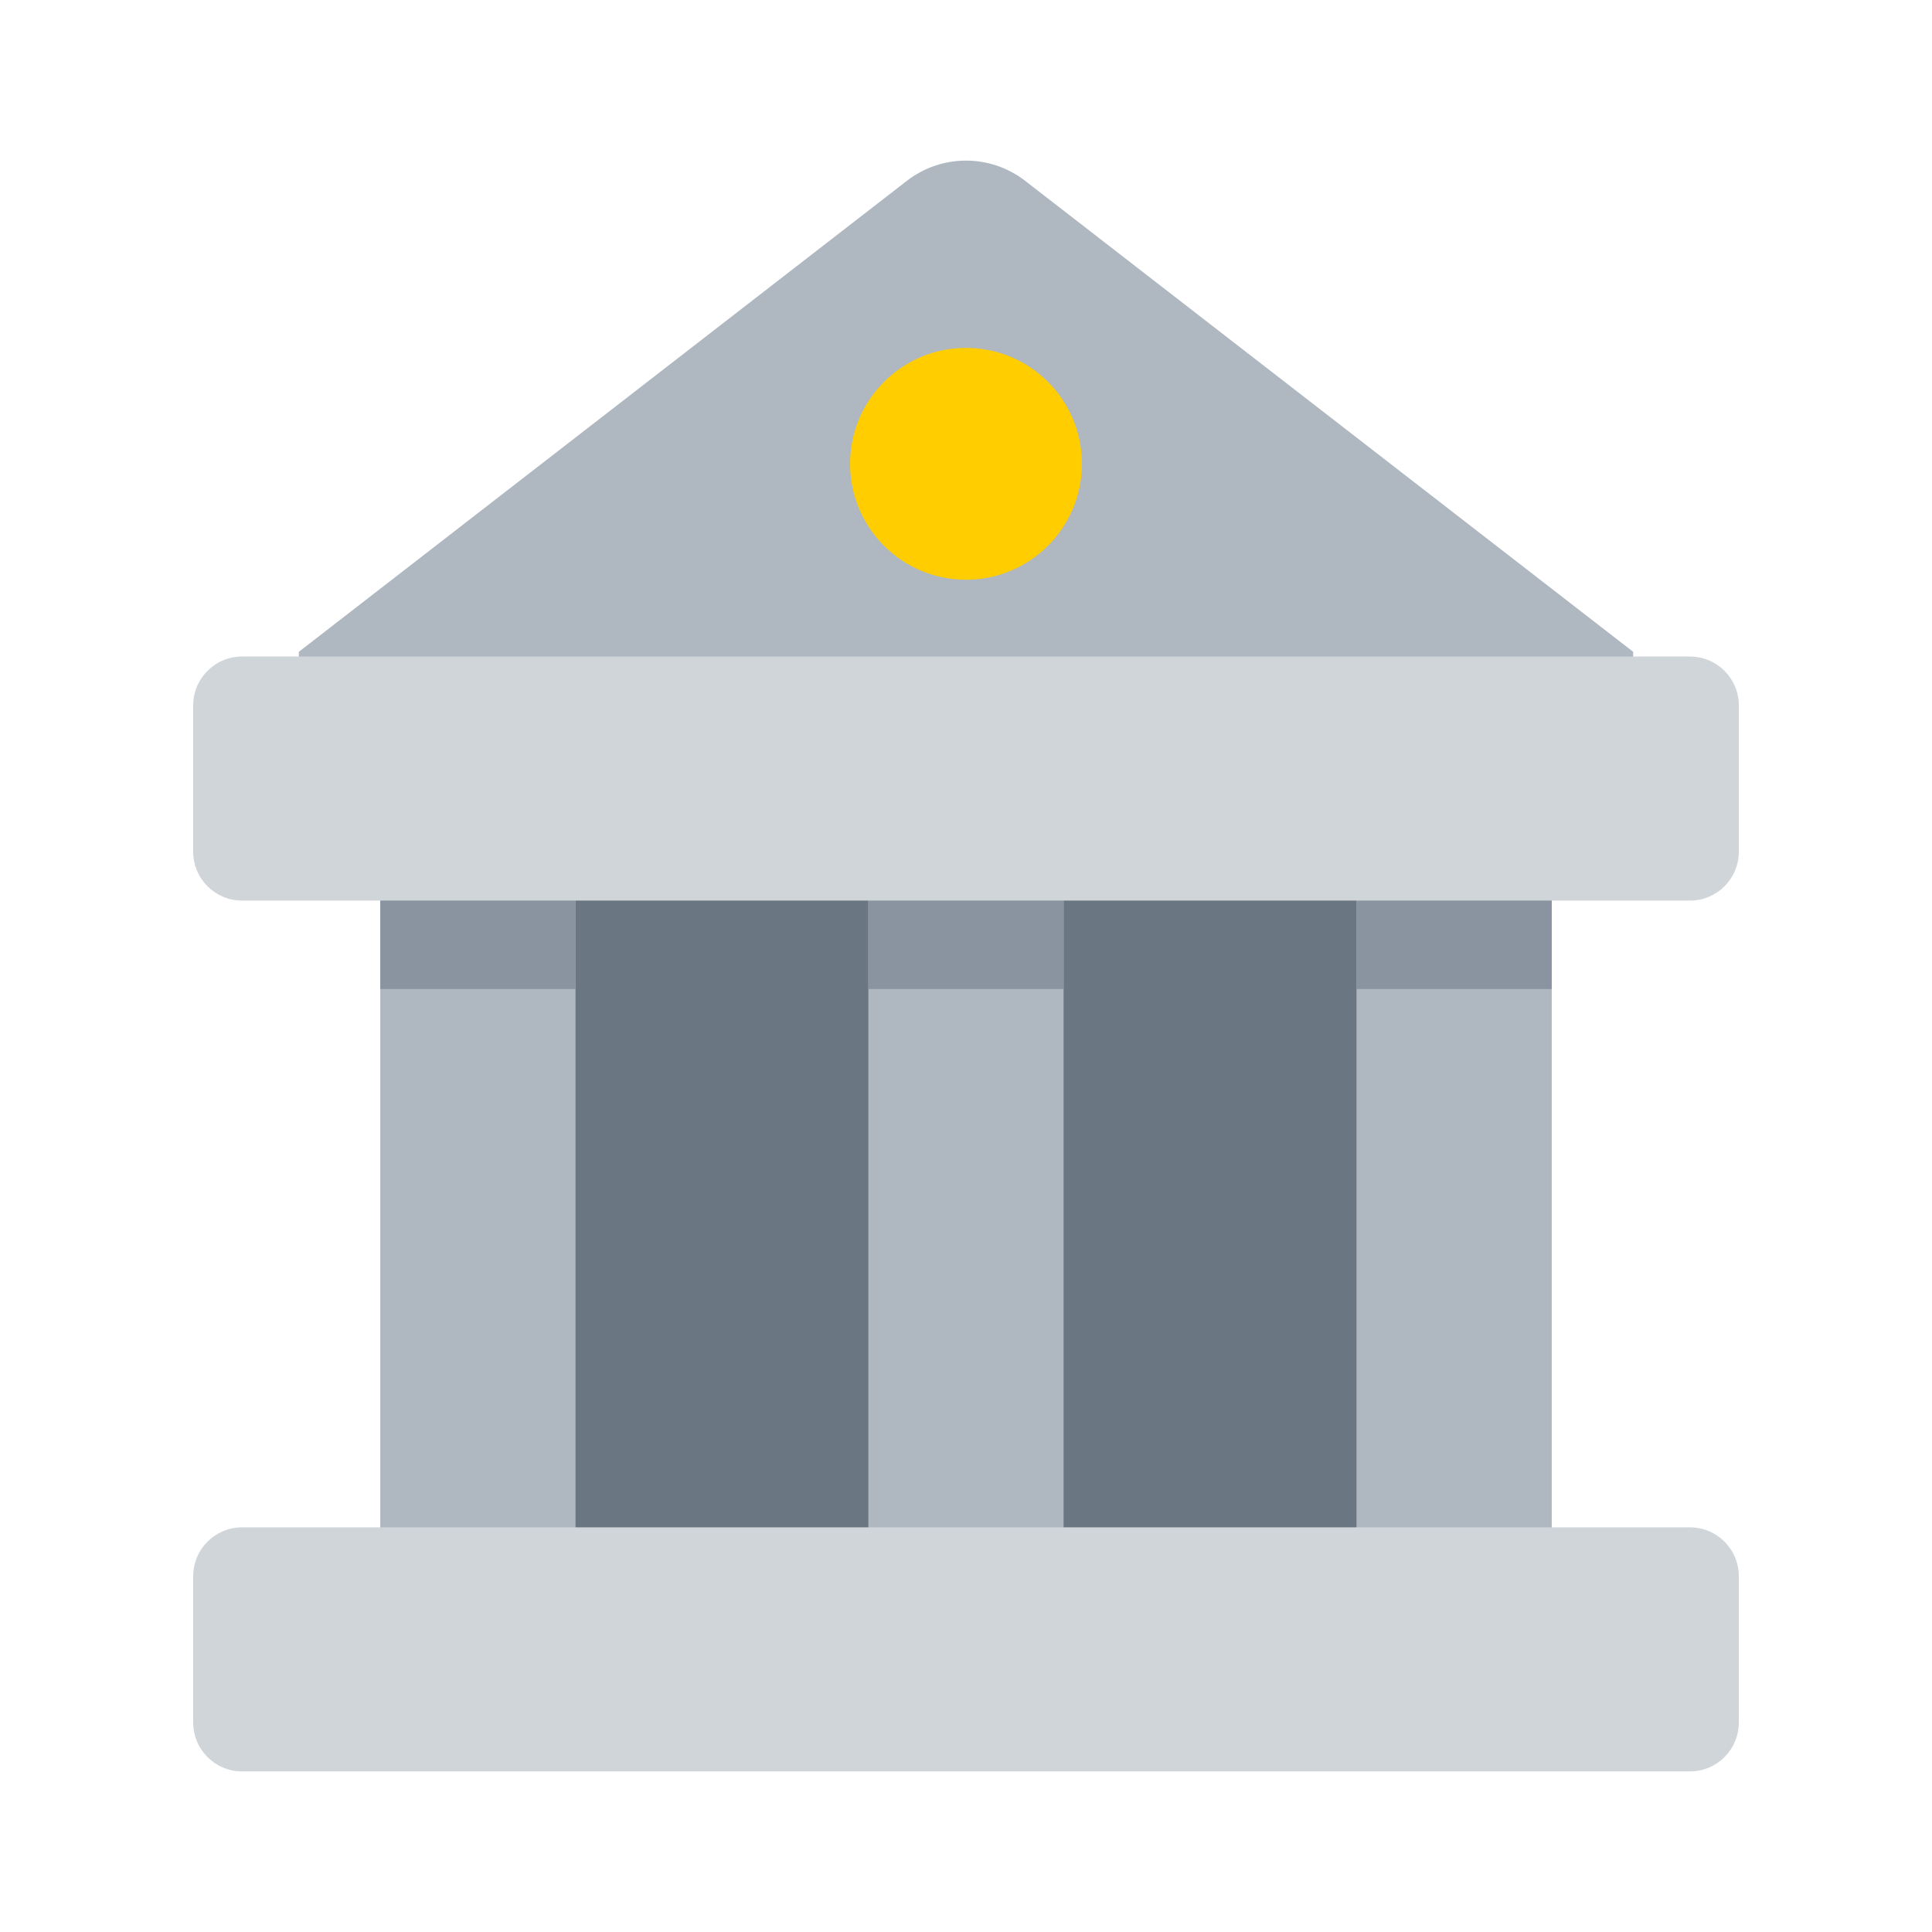
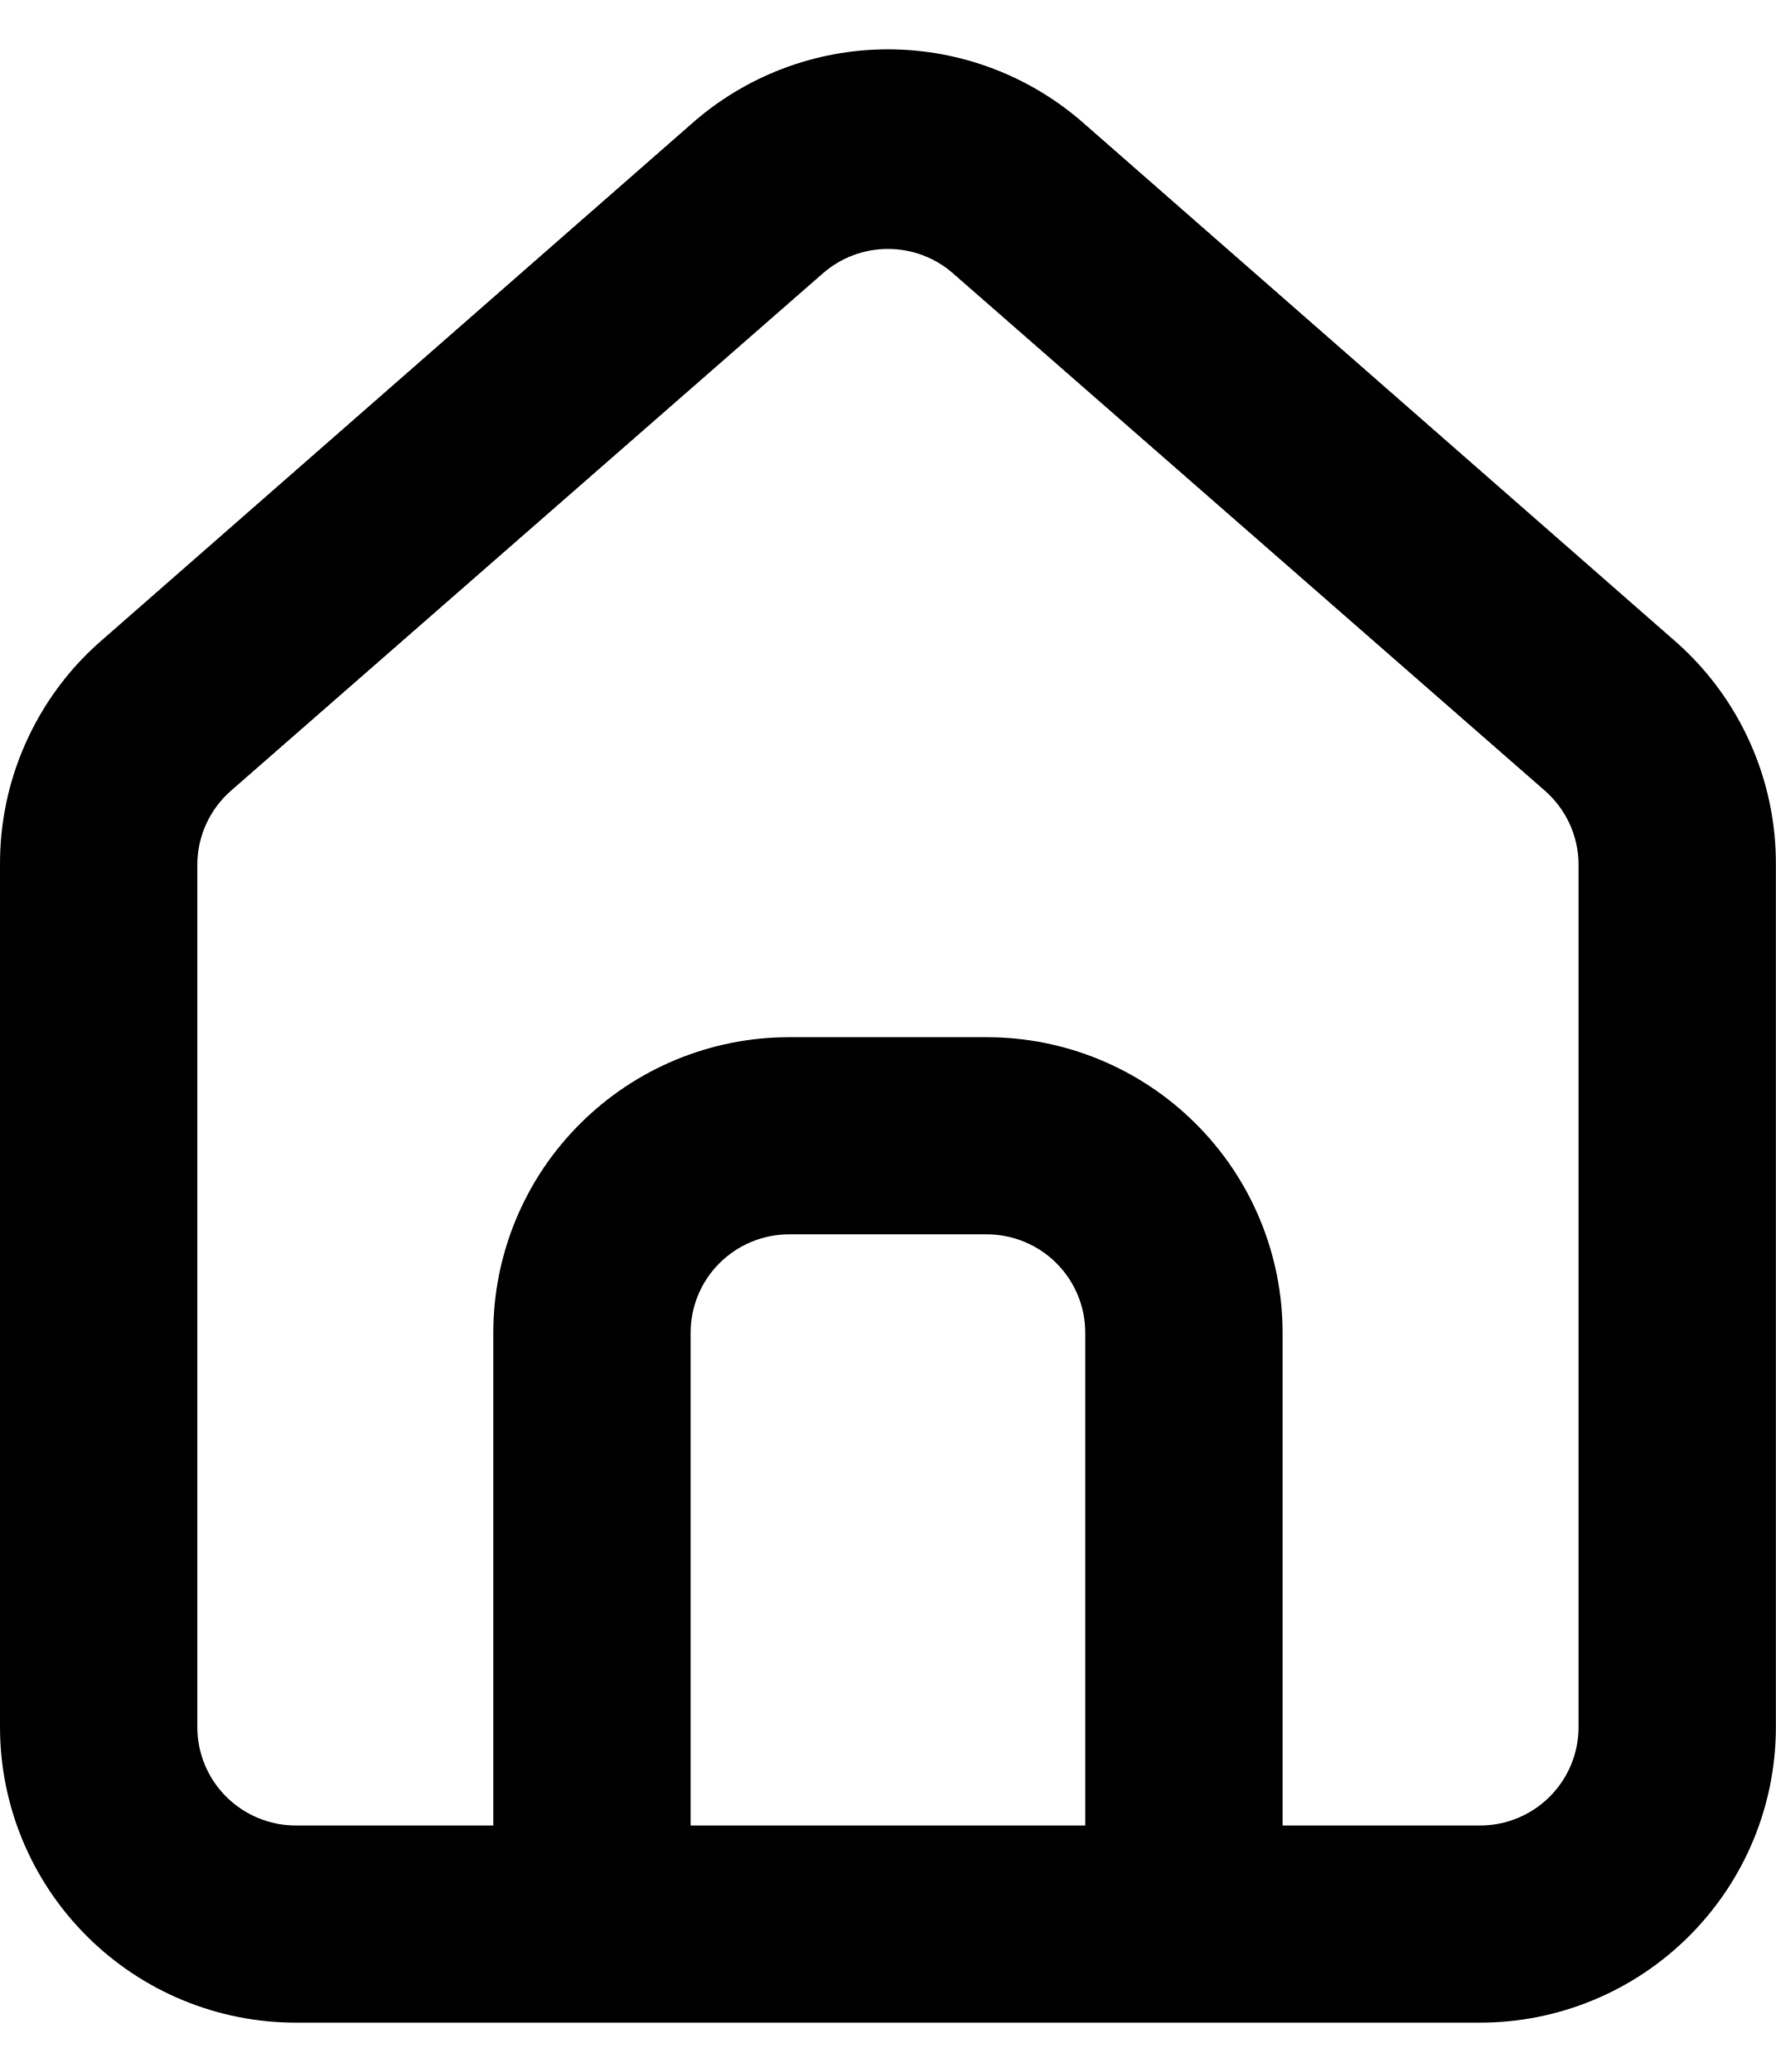
- <svg xmlns="http://www.w3.org/2000/svg" width="56" height="56" viewBox="0 0 56 56" fill="none">
+ <svg xmlns="http://www.w3.org/2000/svg" width="18" height="21" viewBox="0 0 18 21" fill="none">
  <g id="Vector">
-     <path id="Vector_2" d="M13.853 24.912C13.853 23.349 20.188 22.082 28 22.082C35.812 22.082 42.147 23.349 42.147 24.912V44.594C42.147 46.157 35.812 47.424 28 47.424C20.188 47.424 13.853 46.157 13.853 44.594" fill="#6B7683" />
-     <path id="Vector_3" d="M25.17 24.912C25.17 23.349 26.437 22.082 28 22.082C29.562 22.082 30.829 23.349 30.829 24.912V44.594C30.829 46.157 29.562 47.424 28 47.424C26.437 47.424 25.17 46.157 25.17 44.594" fill="#AFB7C0" />
-     <path id="Vector_4" d="M42.148 47.422C40.586 47.422 39.319 46.155 39.319 44.593V24.91C39.319 23.348 40.586 22.081 42.148 22.081C43.711 22.081 44.978 23.348 44.978 24.91V44.593C44.978 46.155 43.711 47.422 42.148 47.422Z" fill="#AFB7C0" />
-     <path id="Vector_5" d="M13.853 47.422C12.29 47.422 11.023 46.155 11.023 44.593V24.91C11.023 23.348 12.29 22.081 13.853 22.081C15.415 22.081 16.682 23.348 16.682 24.91V44.593C16.682 46.155 15.415 47.422 13.853 47.422Z" fill="#AFB7C0" />
-     <path id="Vector_6" d="M30.831 20.324H25.17V28.668H30.831V20.324Z" fill="#8A94A0" />
-     <path id="Vector_7" d="M44.978 20.324H39.317V28.668H44.978V20.324Z" fill="#8A94A0" />
-     <path id="Vector_8" d="M16.684 20.324H11.023V28.668H16.684V20.324Z" fill="#8A94A0" />
-     <path id="Vector_9" fill-rule="evenodd" clip-rule="evenodd" d="M47.338 18.893L29.715 5.242C28.705 4.46 27.294 4.46 26.285 5.242L8.662 18.893V21.574H47.338V18.893Z" fill="#AFB7C0" />
-     <path id="Vector_10" d="M48.985 44.271H7.016C6.234 44.271 5.6 44.904 5.6 45.686V49.93C5.6 50.711 6.234 51.345 7.016 51.345H48.985C49.766 51.345 50.4 50.711 50.4 49.93V45.686C50.4 44.904 49.766 44.271 48.985 44.271Z" fill="#D0D5DA" />
-     <path id="Vector_11" fill-rule="evenodd" clip-rule="evenodd" d="M28 16.804C26.145 16.804 24.64 15.299 24.64 13.444C24.64 11.589 26.145 10.084 28 10.084C29.855 10.084 31.36 11.589 31.36 13.444C31.36 15.299 29.855 16.804 28 16.804Z" fill="#FFCD00" />
-     <path id="Vector_12" d="M48.985 19.03H7.016C6.234 19.03 5.6 19.664 5.6 20.446V24.689C5.6 25.471 6.234 26.104 7.016 26.104H48.985C49.766 26.104 50.4 25.471 50.4 24.689V20.446C50.4 19.664 49.766 19.03 48.985 19.03Z" fill="#D0D5DA" />
+     <path id="Vector_2" d="M17 6.517L11 1.263C10.45 0.772 9.738 0.5 9 0.5C8.262 0.5 7.55 0.772 7 1.263L1 6.517C0.682 6.8 0.429 7.149 0.257 7.538C0.084 7.927 -0.003 8.348 9.47934e-05 8.774V17.504C9.47934e-05 18.298 0.316 19.06 0.879 19.622C1.441 20.184 2.204 20.5 3 20.5H15C15.796 20.5 16.559 20.184 17.121 19.622C17.684 19.06 18 18.298 18 17.504V8.764C18.002 8.34 17.914 7.921 17.741 7.533C17.569 7.146 17.316 6.799 17 6.517ZM11 18.502H7V13.508C7 13.243 7.105 12.989 7.293 12.802C7.48 12.615 7.735 12.51 8 12.51H10C10.265 12.51 10.52 12.615 10.707 12.802C10.895 12.989 11 13.243 11 13.508V18.502ZM16 17.504C16 17.768 15.895 18.023 15.707 18.21C15.52 18.397 15.265 18.502 15 18.502H13V13.508C13 12.714 12.684 11.951 12.121 11.39C11.559 10.828 10.796 10.512 10 10.512H8C7.204 10.512 6.441 10.828 5.879 11.39C5.316 11.951 5 12.714 5 13.508V18.502H3C2.735 18.502 2.481 18.397 2.293 18.21C2.105 18.023 2 17.768 2 17.504V8.764C2 8.622 2.031 8.482 2.089 8.353C2.148 8.224 2.233 8.109 2.34 8.015L8.34 2.771C8.523 2.611 8.757 2.523 9 2.523C9.243 2.523 9.478 2.611 9.66 2.771L15.66 8.015C15.767 8.109 15.852 8.224 15.911 8.353C15.969 8.482 16 8.622 16 8.764V17.504Z" fill="black" />
  </g>
</svg>
